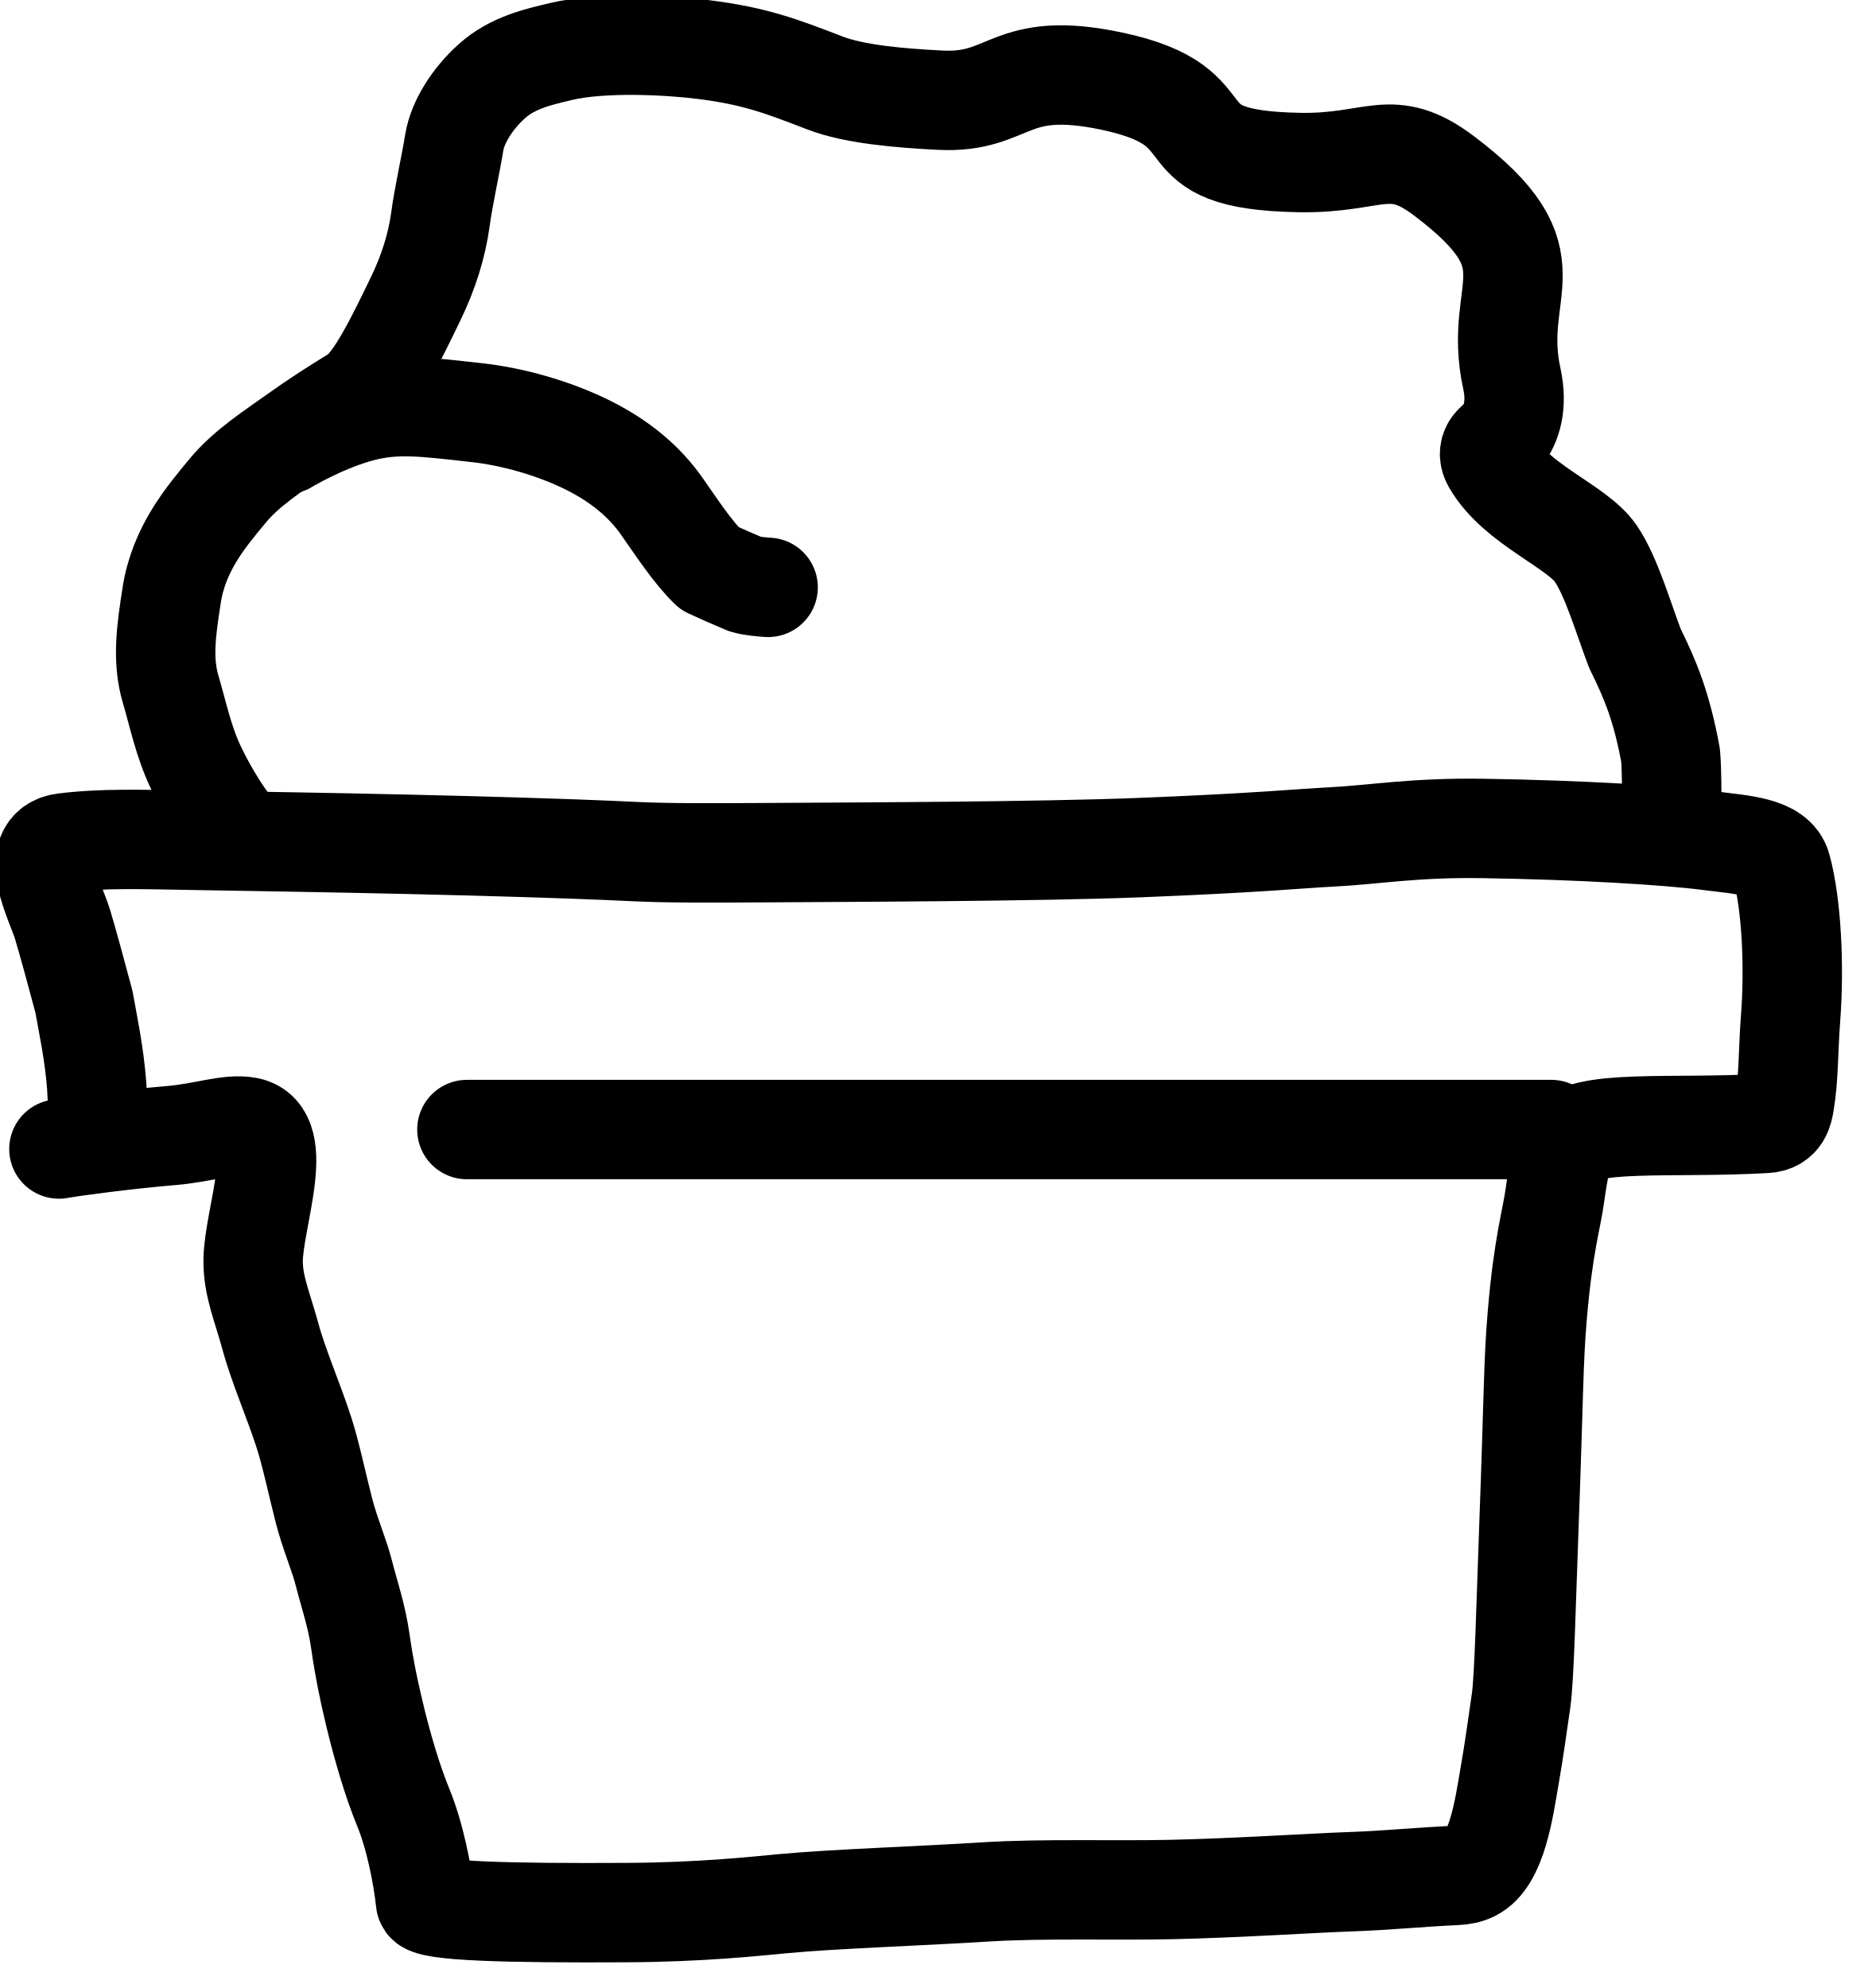
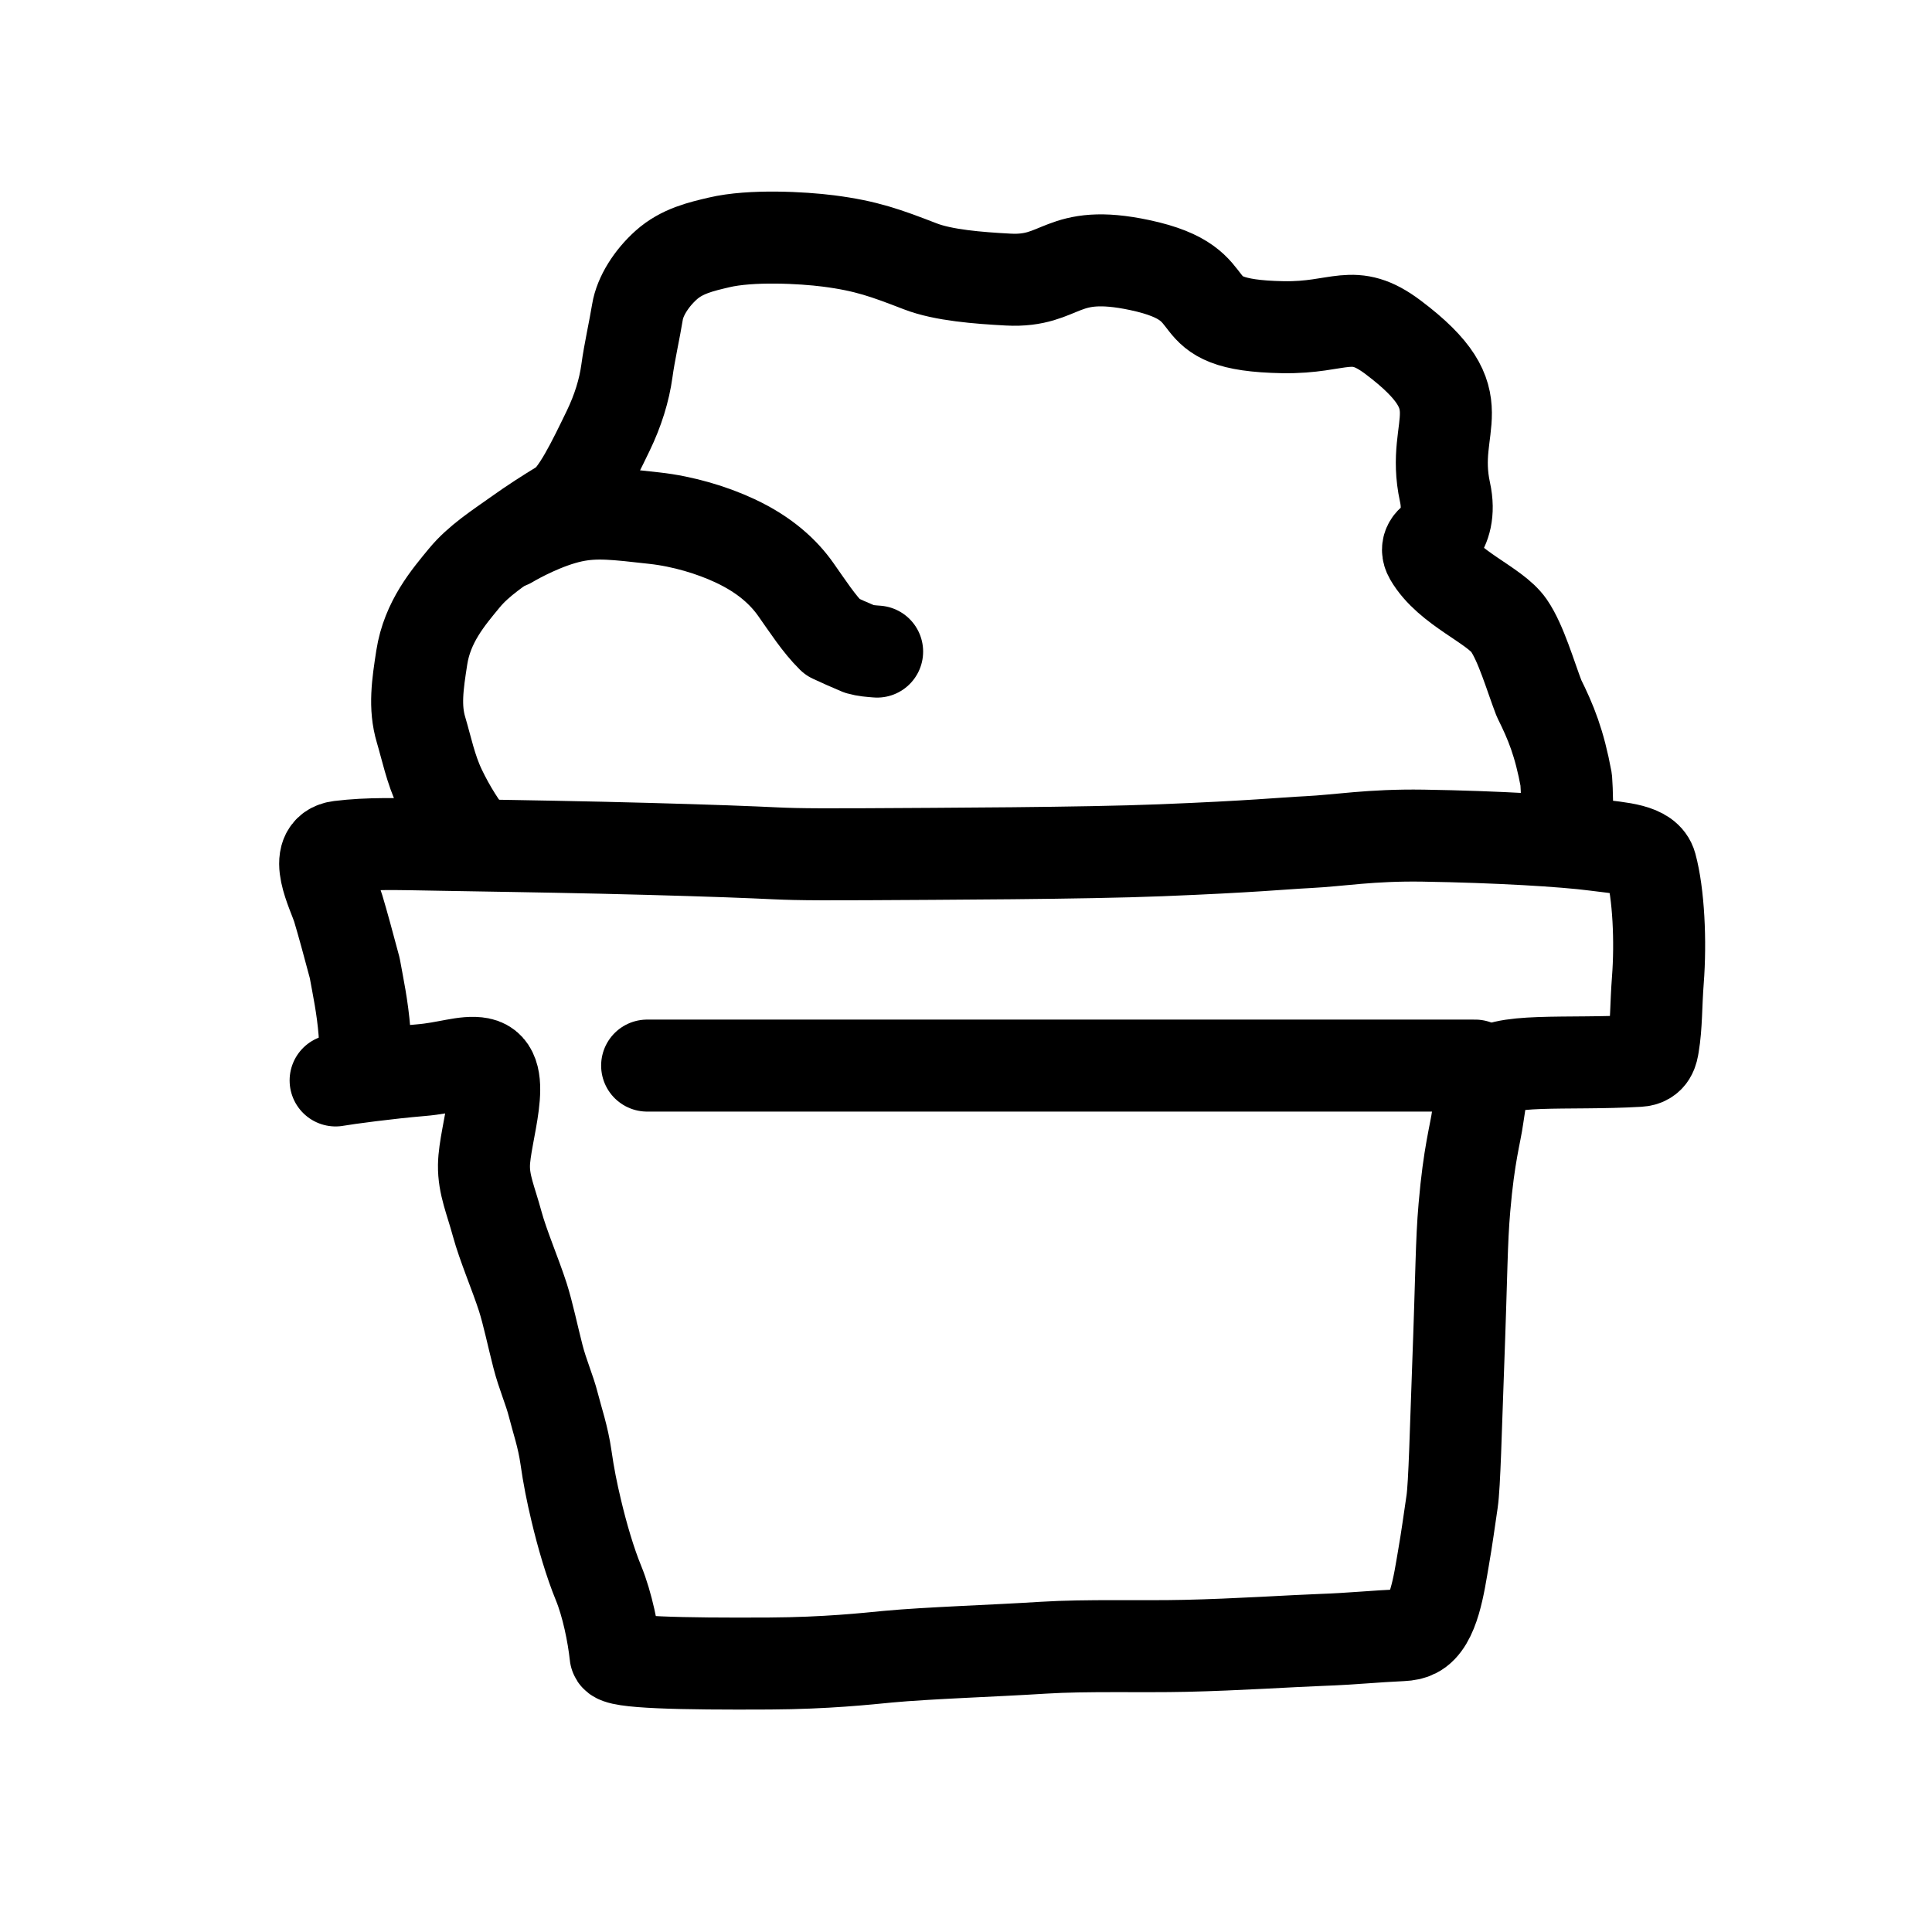
- <svg xmlns="http://www.w3.org/2000/svg" width="31" height="33" viewBox="0 0 31 33" fill="none">
-   <path d="M3.869 13.75C3.745 13.612 3.468 13.199 3.248 12.734C3.043 12.301 2.955 11.854 2.835 11.451C2.687 10.955 2.759 10.465 2.85 9.878C2.971 9.101 3.429 8.57 3.776 8.15C4.089 7.77 4.533 7.489 4.916 7.215C5.264 6.966 5.576 6.768 5.904 6.567C6.212 6.379 6.571 5.638 6.89 4.979L6.902 4.954C7.115 4.514 7.252 4.071 7.31 3.644C7.364 3.245 7.478 2.75 7.54 2.367C7.596 2.023 7.844 1.635 8.164 1.348C8.506 1.041 8.926 0.947 9.312 0.855C10.009 0.69 11.122 0.752 11.688 0.824C12.522 0.93 12.947 1.089 13.69 1.376C14.188 1.568 14.943 1.629 15.602 1.663C16.794 1.725 16.724 0.979 18.46 1.348C20.515 1.785 19.161 2.655 21.573 2.698C22.826 2.72 23.085 2.254 23.966 2.917C25.858 4.342 24.758 4.748 25.095 6.284C25.193 6.733 25.085 7.044 24.942 7.226C24.877 7.309 24.799 7.352 24.758 7.42C24.717 7.489 24.708 7.577 24.769 7.683C25.173 8.379 26.171 8.73 26.485 9.184C26.747 9.564 26.951 10.277 27.139 10.766C27.399 11.291 27.581 11.733 27.73 12.538C27.75 12.804 27.75 13.137 27.75 13.48" stroke-width="1.65" stroke-linecap="round" stroke-linejoin="round" stroke="black" />
-   <path d="M0.978 19.073C1.222 19.029 2.135 18.908 2.83 18.851C3.394 18.804 3.796 18.644 4.111 18.705C4.755 18.829 4.211 20.222 4.202 20.918C4.197 21.342 4.35 21.677 4.49 22.189C4.619 22.667 4.885 23.28 5.045 23.779C5.159 24.13 5.266 24.643 5.375 25.066C5.479 25.473 5.626 25.79 5.712 26.129C5.795 26.459 5.921 26.813 5.985 27.268C6.042 27.67 6.115 28.028 6.209 28.422C6.339 28.97 6.509 29.553 6.693 30.001C6.883 30.462 7.014 31.105 7.064 31.572C7.08 31.728 8.465 31.759 10.417 31.748C11.649 31.741 12.517 31.645 12.987 31.601C13.848 31.52 15.277 31.474 16.362 31.405C17.307 31.346 18.5 31.386 19.45 31.365C20.559 31.34 21.81 31.256 22.44 31.235C23.011 31.215 23.607 31.156 24.158 31.132C24.28 31.127 24.363 31.108 24.444 31.068C24.853 30.865 24.965 30.013 25.06 29.466C25.139 29.015 25.186 28.652 25.248 28.23C25.302 27.868 25.331 26.615 25.376 25.402C25.46 23.142 25.45 22.617 25.517 21.837C25.616 20.666 25.753 20.251 25.808 19.853C25.873 19.378 25.93 19.136 26.005 18.995C26.236 18.565 27.741 18.739 29.309 18.648C29.567 18.633 29.599 18.436 29.621 18.307L29.622 18.301C29.694 17.87 29.68 17.443 29.722 16.898C29.787 16.048 29.739 15.017 29.571 14.402C29.474 14.044 28.914 14.025 28.355 13.953C27.683 13.866 26.24 13.777 24.617 13.752C23.47 13.734 22.801 13.858 22.117 13.892C21.559 13.92 20.93 13.99 18.916 14.07C17.219 14.137 14.147 14.145 12.518 14.155C10.889 14.165 10.794 14.146 10.099 14.116C9.404 14.086 8.111 14.045 6.769 14.015C5.426 13.984 4.073 13.964 3.285 13.95C2.315 13.933 1.704 13.912 1.065 13.991C0.43 14.07 0.934 14.997 1.036 15.337C1.131 15.654 1.26 16.128 1.393 16.627C1.463 17.023 1.563 17.475 1.605 18.022C1.614 18.173 1.622 18.338 1.631 18.508L1.631 18.508" stroke-width="1.65" stroke-linecap="round" stroke-linejoin="round" stroke="black" />
-   <path d="M7.75 18.75H8.902H13.521H17.498H22.111H24.881H25.457H25.75" stroke-width="1.65" stroke-linecap="round" stroke-linejoin="round" stroke="black" />
-   <path d="M4.75 7.378C4.925 7.273 5.543 6.935 6.122 6.811C6.64 6.701 7.074 6.756 7.908 6.849C8.535 6.918 9.172 7.112 9.664 7.343C10.326 7.653 10.726 8.037 10.98 8.397C11.236 8.761 11.484 9.147 11.774 9.434C11.951 9.516 12.149 9.604 12.369 9.696C12.486 9.73 12.616 9.74 12.75 9.75" stroke-width="1.65" stroke-linecap="round" stroke-linejoin="round" stroke="black" />
+ <svg xmlns="http://www.w3.org/2000/svg" width="42" height="42" viewBox="0 0 42 42" fill="none">
+   <path d="M10.188 18.165C10.063 18.027 9.786 17.614 9.566 17.149C9.361 16.716 9.273 16.269 9.153 15.866C9.005 15.37 9.078 14.879 9.169 14.293C9.29 13.516 9.748 12.985 10.095 12.564C10.407 12.185 10.852 11.903 11.234 11.63C11.582 11.381 11.894 11.182 12.222 10.982C12.534 10.791 12.898 10.034 13.22 9.369C13.433 8.929 13.571 8.486 13.629 8.059C13.683 7.66 13.796 7.165 13.858 6.782C13.914 6.438 14.162 6.05 14.482 5.763C14.824 5.456 15.244 5.361 15.631 5.27C16.327 5.105 17.441 5.166 18.007 5.238C18.84 5.345 19.265 5.504 20.009 5.791C20.506 5.983 21.261 6.043 21.92 6.078C23.112 6.14 23.042 5.394 24.778 5.763C26.834 6.2 25.48 7.07 27.891 7.113C29.144 7.135 29.403 6.669 30.284 7.332C32.177 8.756 31.077 9.163 31.413 10.699C31.511 11.148 31.403 11.459 31.26 11.641C31.195 11.723 31.117 11.766 31.076 11.835C31.035 11.904 31.026 11.992 31.087 12.098C31.491 12.794 32.49 13.145 32.803 13.599C33.065 13.979 33.269 14.692 33.457 15.181C33.718 15.706 33.899 16.148 34.048 16.953C34.068 17.219 34.068 17.552 34.068 17.895" stroke-width="2" stroke-linecap="round" stroke-linejoin="round" stroke="black" />
+   <path d="M7.296 23.488C7.541 23.444 8.454 23.323 9.149 23.265C9.713 23.219 10.114 23.058 10.43 23.119C11.073 23.244 10.53 24.637 10.521 25.333C10.515 25.757 10.669 26.092 10.808 26.604C10.938 27.081 11.203 27.695 11.364 28.193C11.477 28.545 11.584 29.058 11.693 29.481C11.797 29.888 11.944 30.205 12.03 30.544C12.113 30.873 12.239 31.228 12.304 31.683C12.361 32.085 12.433 32.443 12.527 32.837C12.657 33.385 12.828 33.968 13.012 34.416C13.201 34.877 13.332 35.52 13.382 35.986C13.399 36.142 14.783 36.174 16.735 36.163C17.967 36.156 18.835 36.06 19.306 36.015C20.166 35.934 21.596 35.889 22.68 35.82C23.625 35.761 24.819 35.801 25.768 35.779C26.878 35.755 28.129 35.671 28.758 35.649C29.329 35.63 29.925 35.571 30.476 35.547C30.599 35.541 30.682 35.523 30.762 35.483C31.171 35.279 31.283 34.428 31.378 33.88C31.457 33.429 31.504 33.066 31.567 32.645C31.621 32.283 31.649 31.03 31.695 29.817C31.779 27.557 31.768 27.032 31.835 26.252C31.935 25.081 32.072 24.666 32.126 24.268C32.192 23.792 32.248 23.551 32.324 23.41C32.554 22.98 34.059 23.154 35.627 23.062C35.889 23.047 35.919 22.845 35.94 22.716C36.012 22.285 35.998 21.858 36.04 21.312C36.106 20.463 36.057 19.431 35.89 18.817C35.792 18.459 35.232 18.44 34.673 18.367C34.002 18.28 32.559 18.192 30.936 18.166C29.788 18.149 29.119 18.273 28.436 18.307C27.878 18.335 27.248 18.404 25.234 18.484C23.537 18.552 20.466 18.56 18.836 18.57C17.207 18.579 17.113 18.561 16.418 18.531C15.723 18.501 14.43 18.46 13.087 18.429C11.745 18.399 10.391 18.379 9.603 18.365C8.633 18.348 8.022 18.327 7.384 18.406C6.749 18.485 7.252 19.412 7.354 19.752C7.449 20.068 7.578 20.542 7.711 21.042C7.782 21.437 7.881 21.89 7.924 22.436C7.932 22.588 7.94 22.753 7.949 22.922" stroke-width="2" stroke-linecap="round" stroke-linejoin="round" stroke="black" />
+   <path d="M14.068 23.165C14.101 23.165 14.133 23.165 15.22 23.165C16.307 23.165 18.447 23.165 19.839 23.165C21.813 23.165 22.527 23.165 23.816 23.165C24.988 23.165 27.214 23.165 28.429 23.165C30.02 23.165 30.514 23.165 31.2 23.165C31.438 23.165 31.614 23.165 31.775 23.165C31.857 23.165 31.937 23.165 32.068 23.165" stroke-width="2" stroke-linecap="round" stroke-linejoin="round" stroke="black" />
+   <path d="M11.068 11.793C11.243 11.688 11.861 11.35 12.44 11.226C12.959 11.115 13.392 11.171 14.226 11.264C14.854 11.333 15.49 11.527 15.982 11.758C16.644 12.068 17.044 12.452 17.298 12.812C17.555 13.175 17.802 13.561 18.093 13.848C18.27 13.931 18.468 14.019 18.687 14.111C18.805 14.145 18.934 14.155 19.068 14.165" stroke-width="2" stroke-linecap="round" stroke-linejoin="round" stroke="black" />
</svg>
